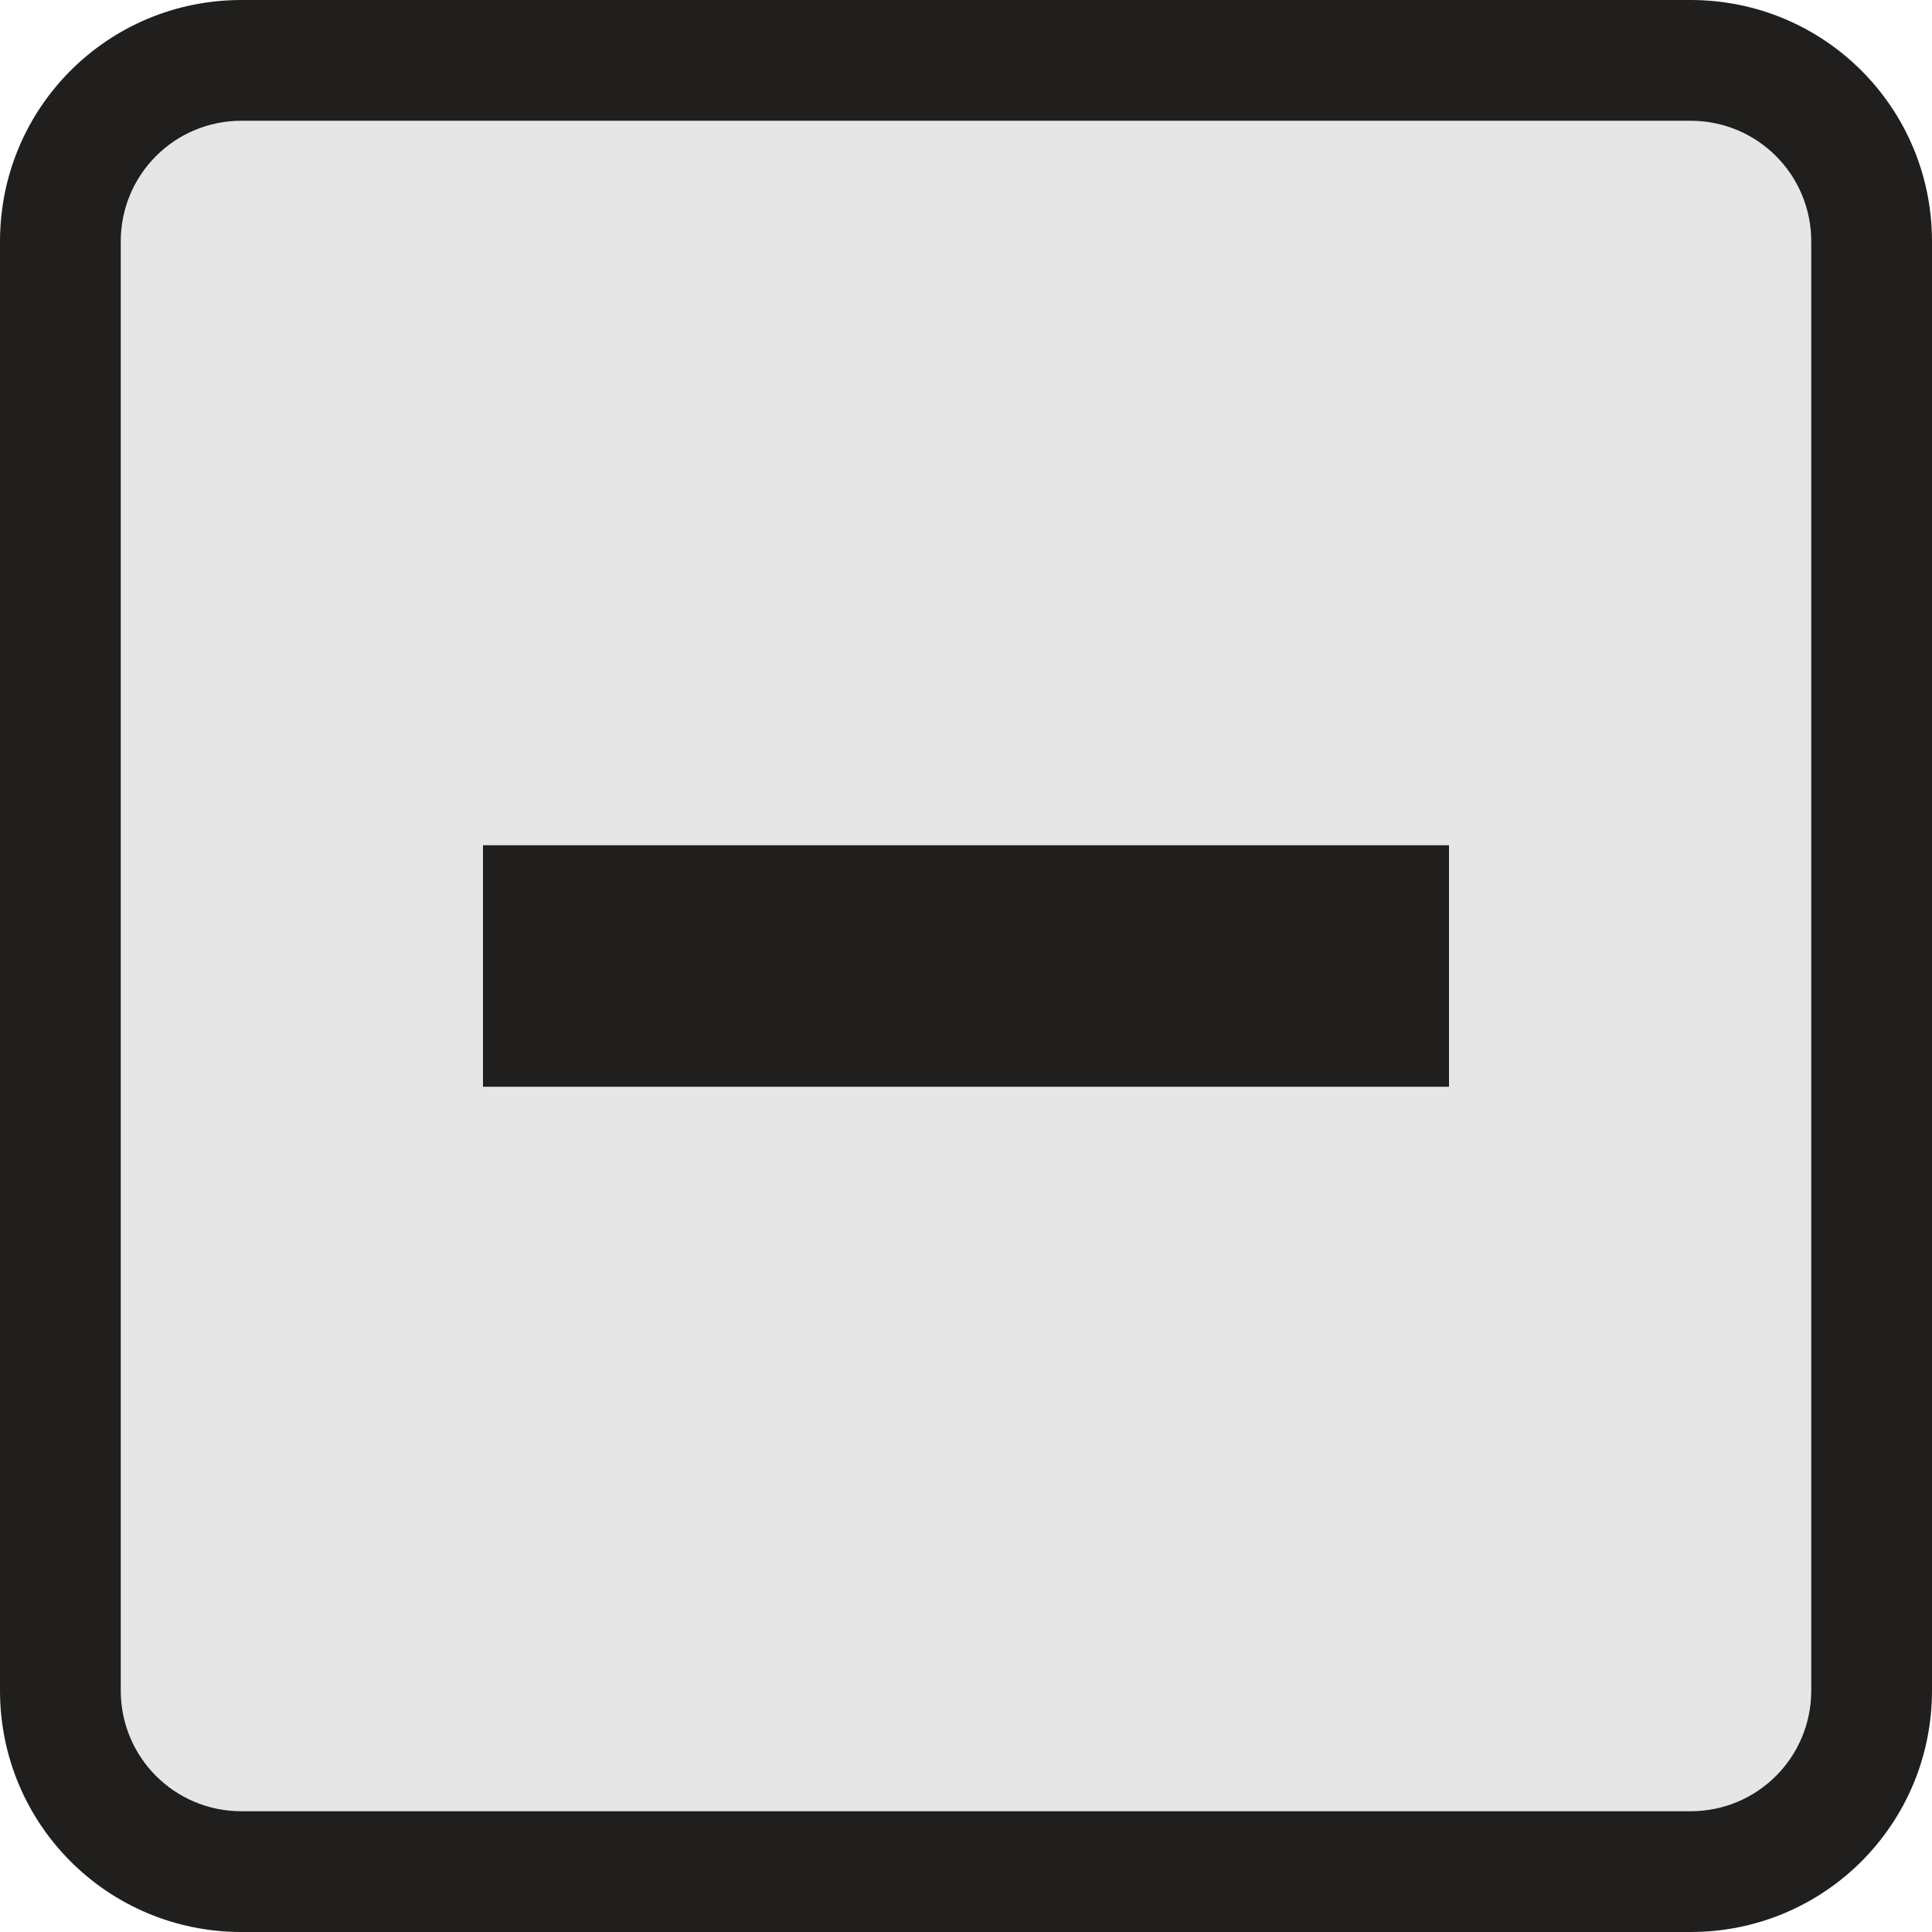
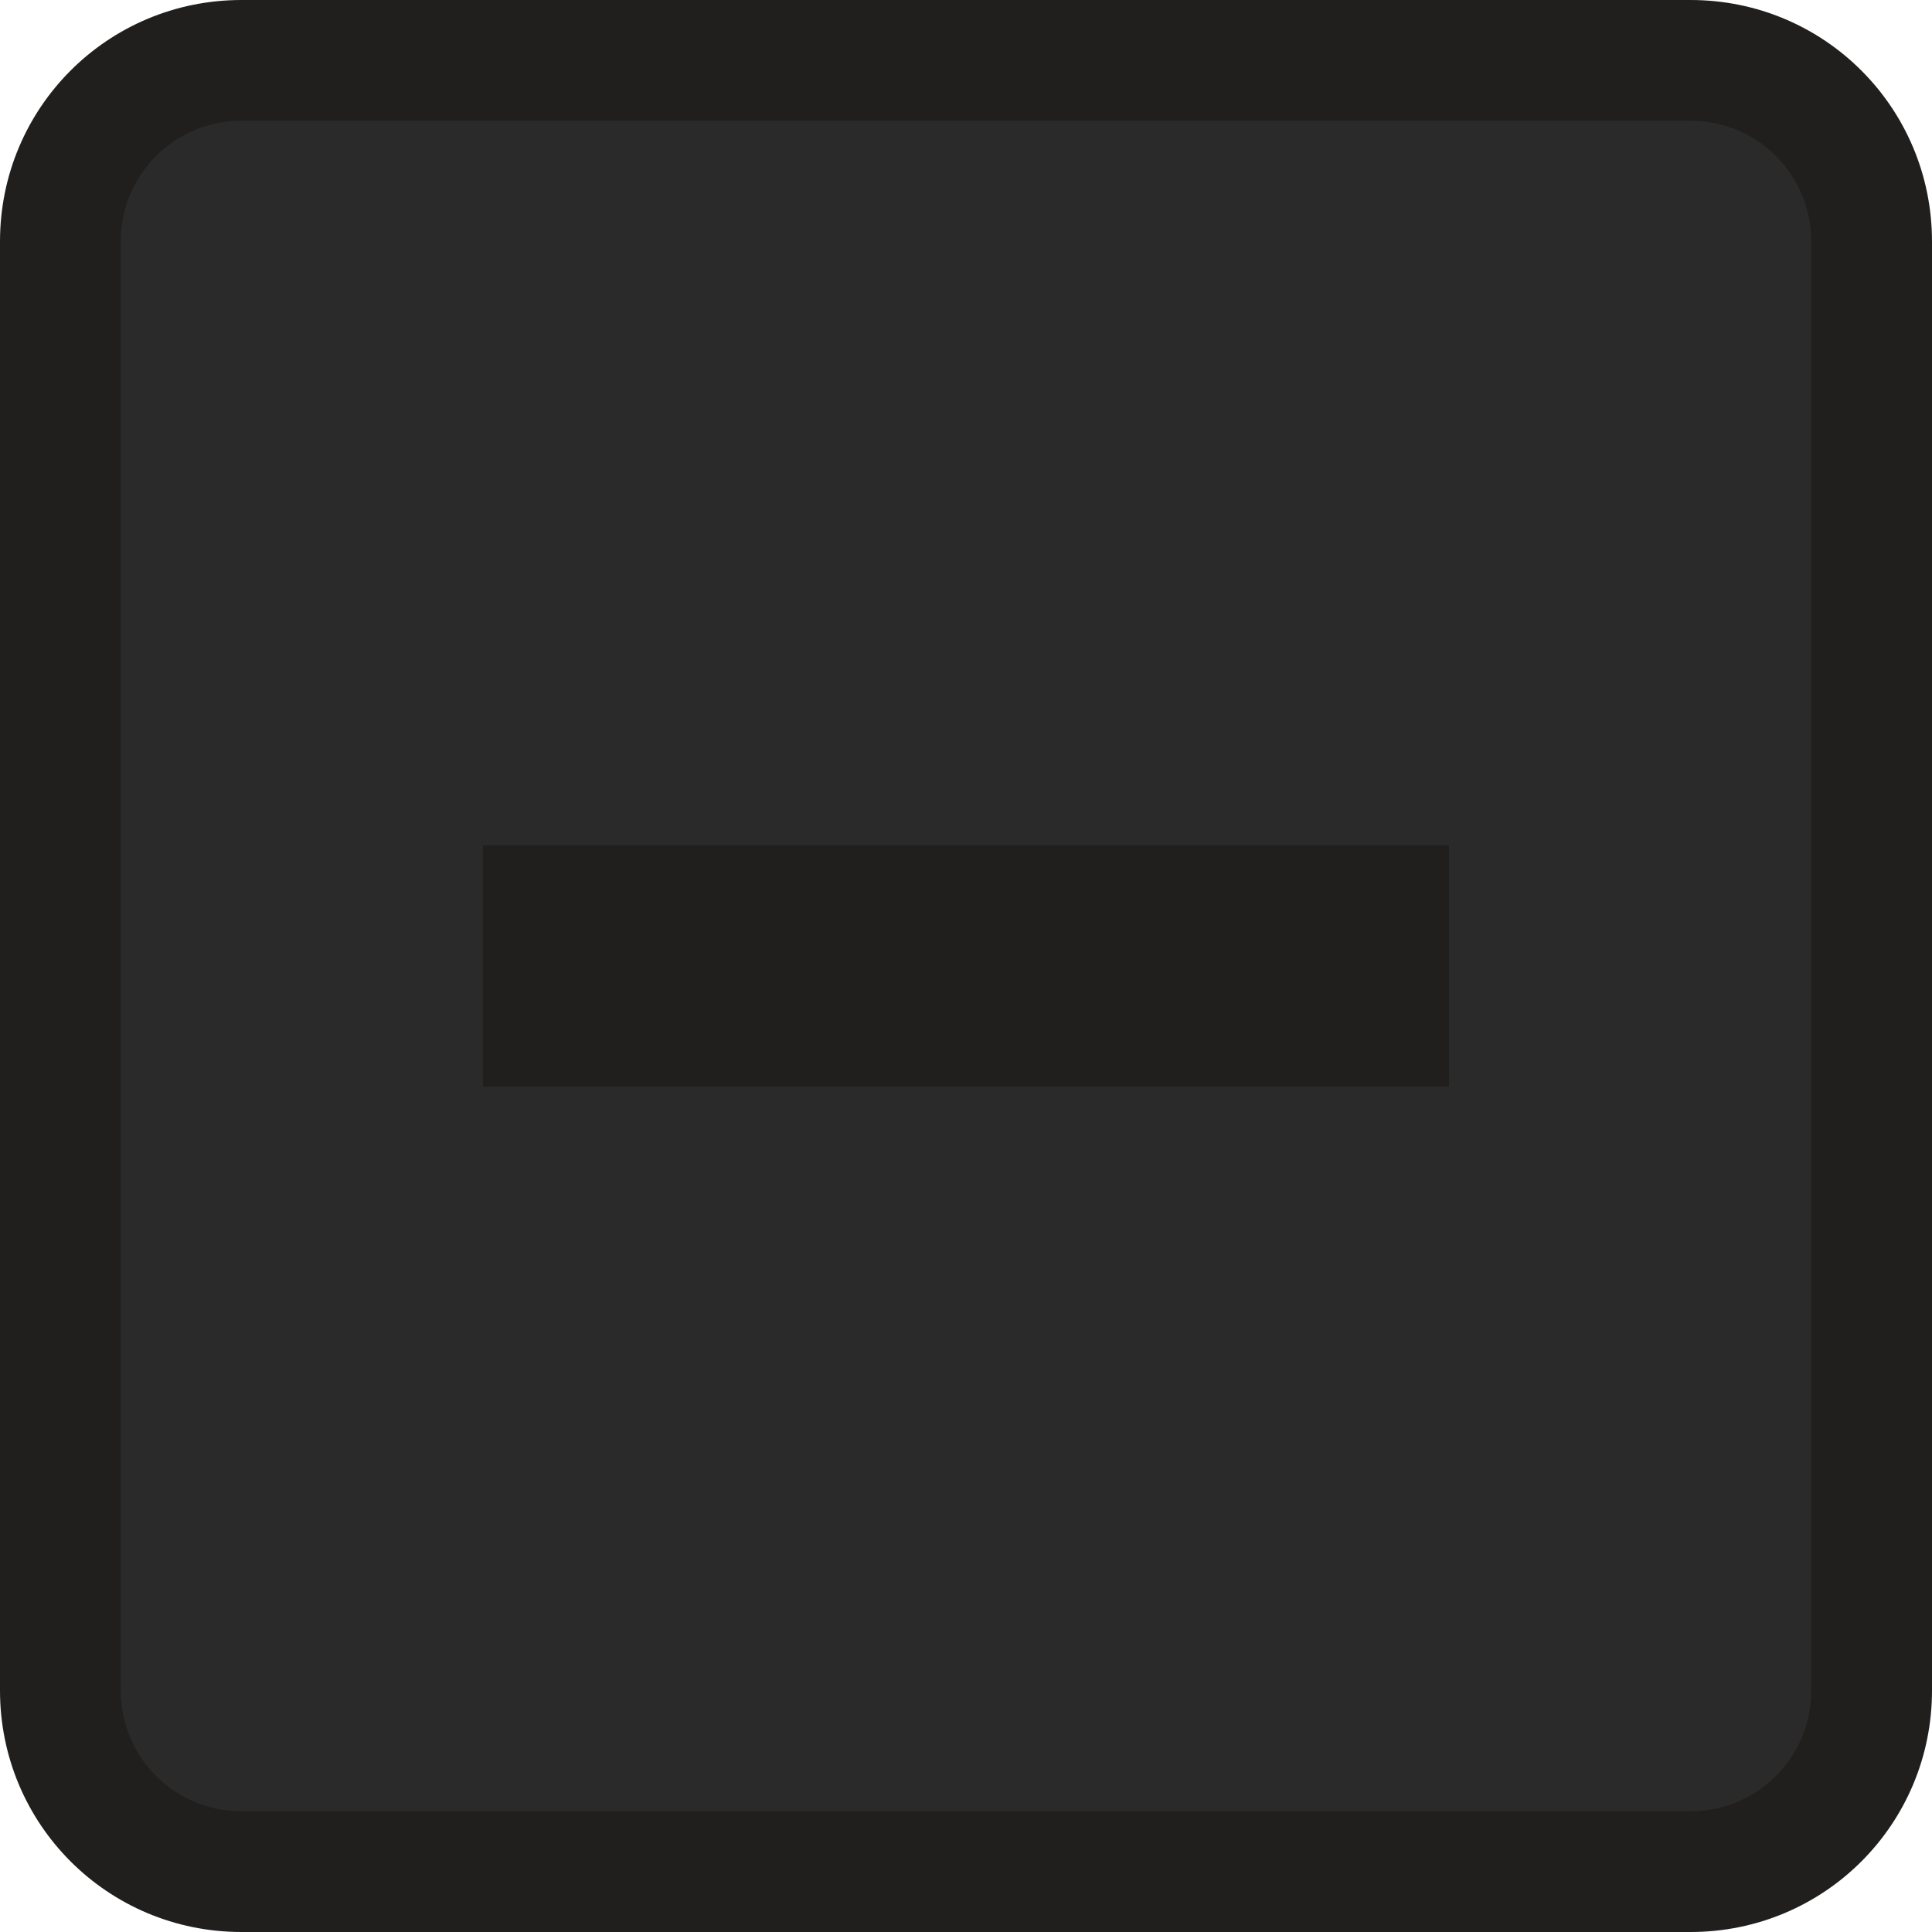
<svg xmlns="http://www.w3.org/2000/svg" xmlns:xlink="http://www.w3.org/1999/xlink" width="16" height="16" id="svg2" version="1.1">
  <defs id="defs4">
    <radialGradient xlink:href="#linearGradient3802" id="radialGradient3810" cx="8" cy="8" fx="7.958" fy="8.849" r="7" gradientUnits="userSpaceOnUse" gradientTransform="matrix(1.285714,-3.0612245e-8,3.0612246e-8,1.285714,-2.285715,-2.285714)" />
    <linearGradient id="linearGradient3802">
      <stop style="stop-color:#eeeeec;stop-opacity:1;" offset="0" id="stop3804" />
      <stop id="stop3812" offset="0.5" style="stop-color:#e4e4e1;stop-opacity:1;" />
      <stop style="stop-color:#949493;stop-opacity:1;" offset="1" id="stop3806" />
    </linearGradient>
    <radialGradient r="7" fy="8.849" fx="7.958" cy="8" cx="8" gradientTransform="matrix(1.285714,-3.0612245e-8,3.0612246e-8,1.285714,-2.285715,-2.285714)" gradientUnits="userSpaceOnUse" id="radialGradient3006" xlink:href="#linearGradient3802" />
    <radialGradient xlink:href="#linearGradient3802" id="radialGradient3784" cx="8" cy="8" fx="8.522" fy="8.683" r="7" gradientUnits="userSpaceOnUse" gradientTransform="matrix(1.857143,-6.3176109e-8,6.3176109e-8,1.857143,-6.857144,-6.857142)" />
  </defs>
  <g id="layer1" transform="translate(0,-1036.362)">
-     <path style="fill:#e6e6e6;fill-opacity:1;stroke:none" d="m 1.675,1036.92 12.649,0 c 0.584,0 1.054,0.472 1.054,1.059 l 0,12.703 c 0,0.587 -0.47,1.059 -1.054,1.059 l -12.649,0 c -0.584,0 -1.054,-0.472 -1.054,-1.059 l 0,-12.703 c 0,-0.587 0.47,-1.059 1.054,-1.059 z" id="rect3752-9" />
+     <path style="fill:#2a2a2a;fill-opacity:1;stroke:none" d="m 1.743,1036.92 12.703,0 c 0.586,0 1.059,0.468 1.059,1.05 l 0,12.595 c 0,0.582 -0.472,1.05 -1.059,1.05 l -12.703,0 c -0.586,0 -1.059,-0.468 -1.059,-1.05 l 0,-12.595 c 0,-0.582 0.472,-1.05 1.059,-1.05 z" id="rect3752-5" />
    <path style="fill:#211f1e;fill-opacity:1;stroke:none" d="M 2 0 C 0.892 0 3.2526065e-18 0.892 0 2 L 0 14 C 0 15.108 0.892 16 2 16 L 14 16 C 15.108 16 16 15.108 16 14 L 16 2 C 16 0.892 15.108 3.2526065e-18 14 0 L 2 0 z M 2 1 L 14 1 C 14.554 1 15 1.446 15 2 L 15 14 C 15 14.554 14.554 15 14 15 L 2 15 C 1.446 15 1 14.554 1 14 L 1 2 C 1 1.446 1.446 1 2 1 z " transform="translate(0,1036.362)" id="rect3752" />
    <rect style="fill:#211f1e;fill-opacity:1;stroke:none" id="rect3931" width="8" height="2" x="4" y="1043.362" />
  </g>
</svg>
